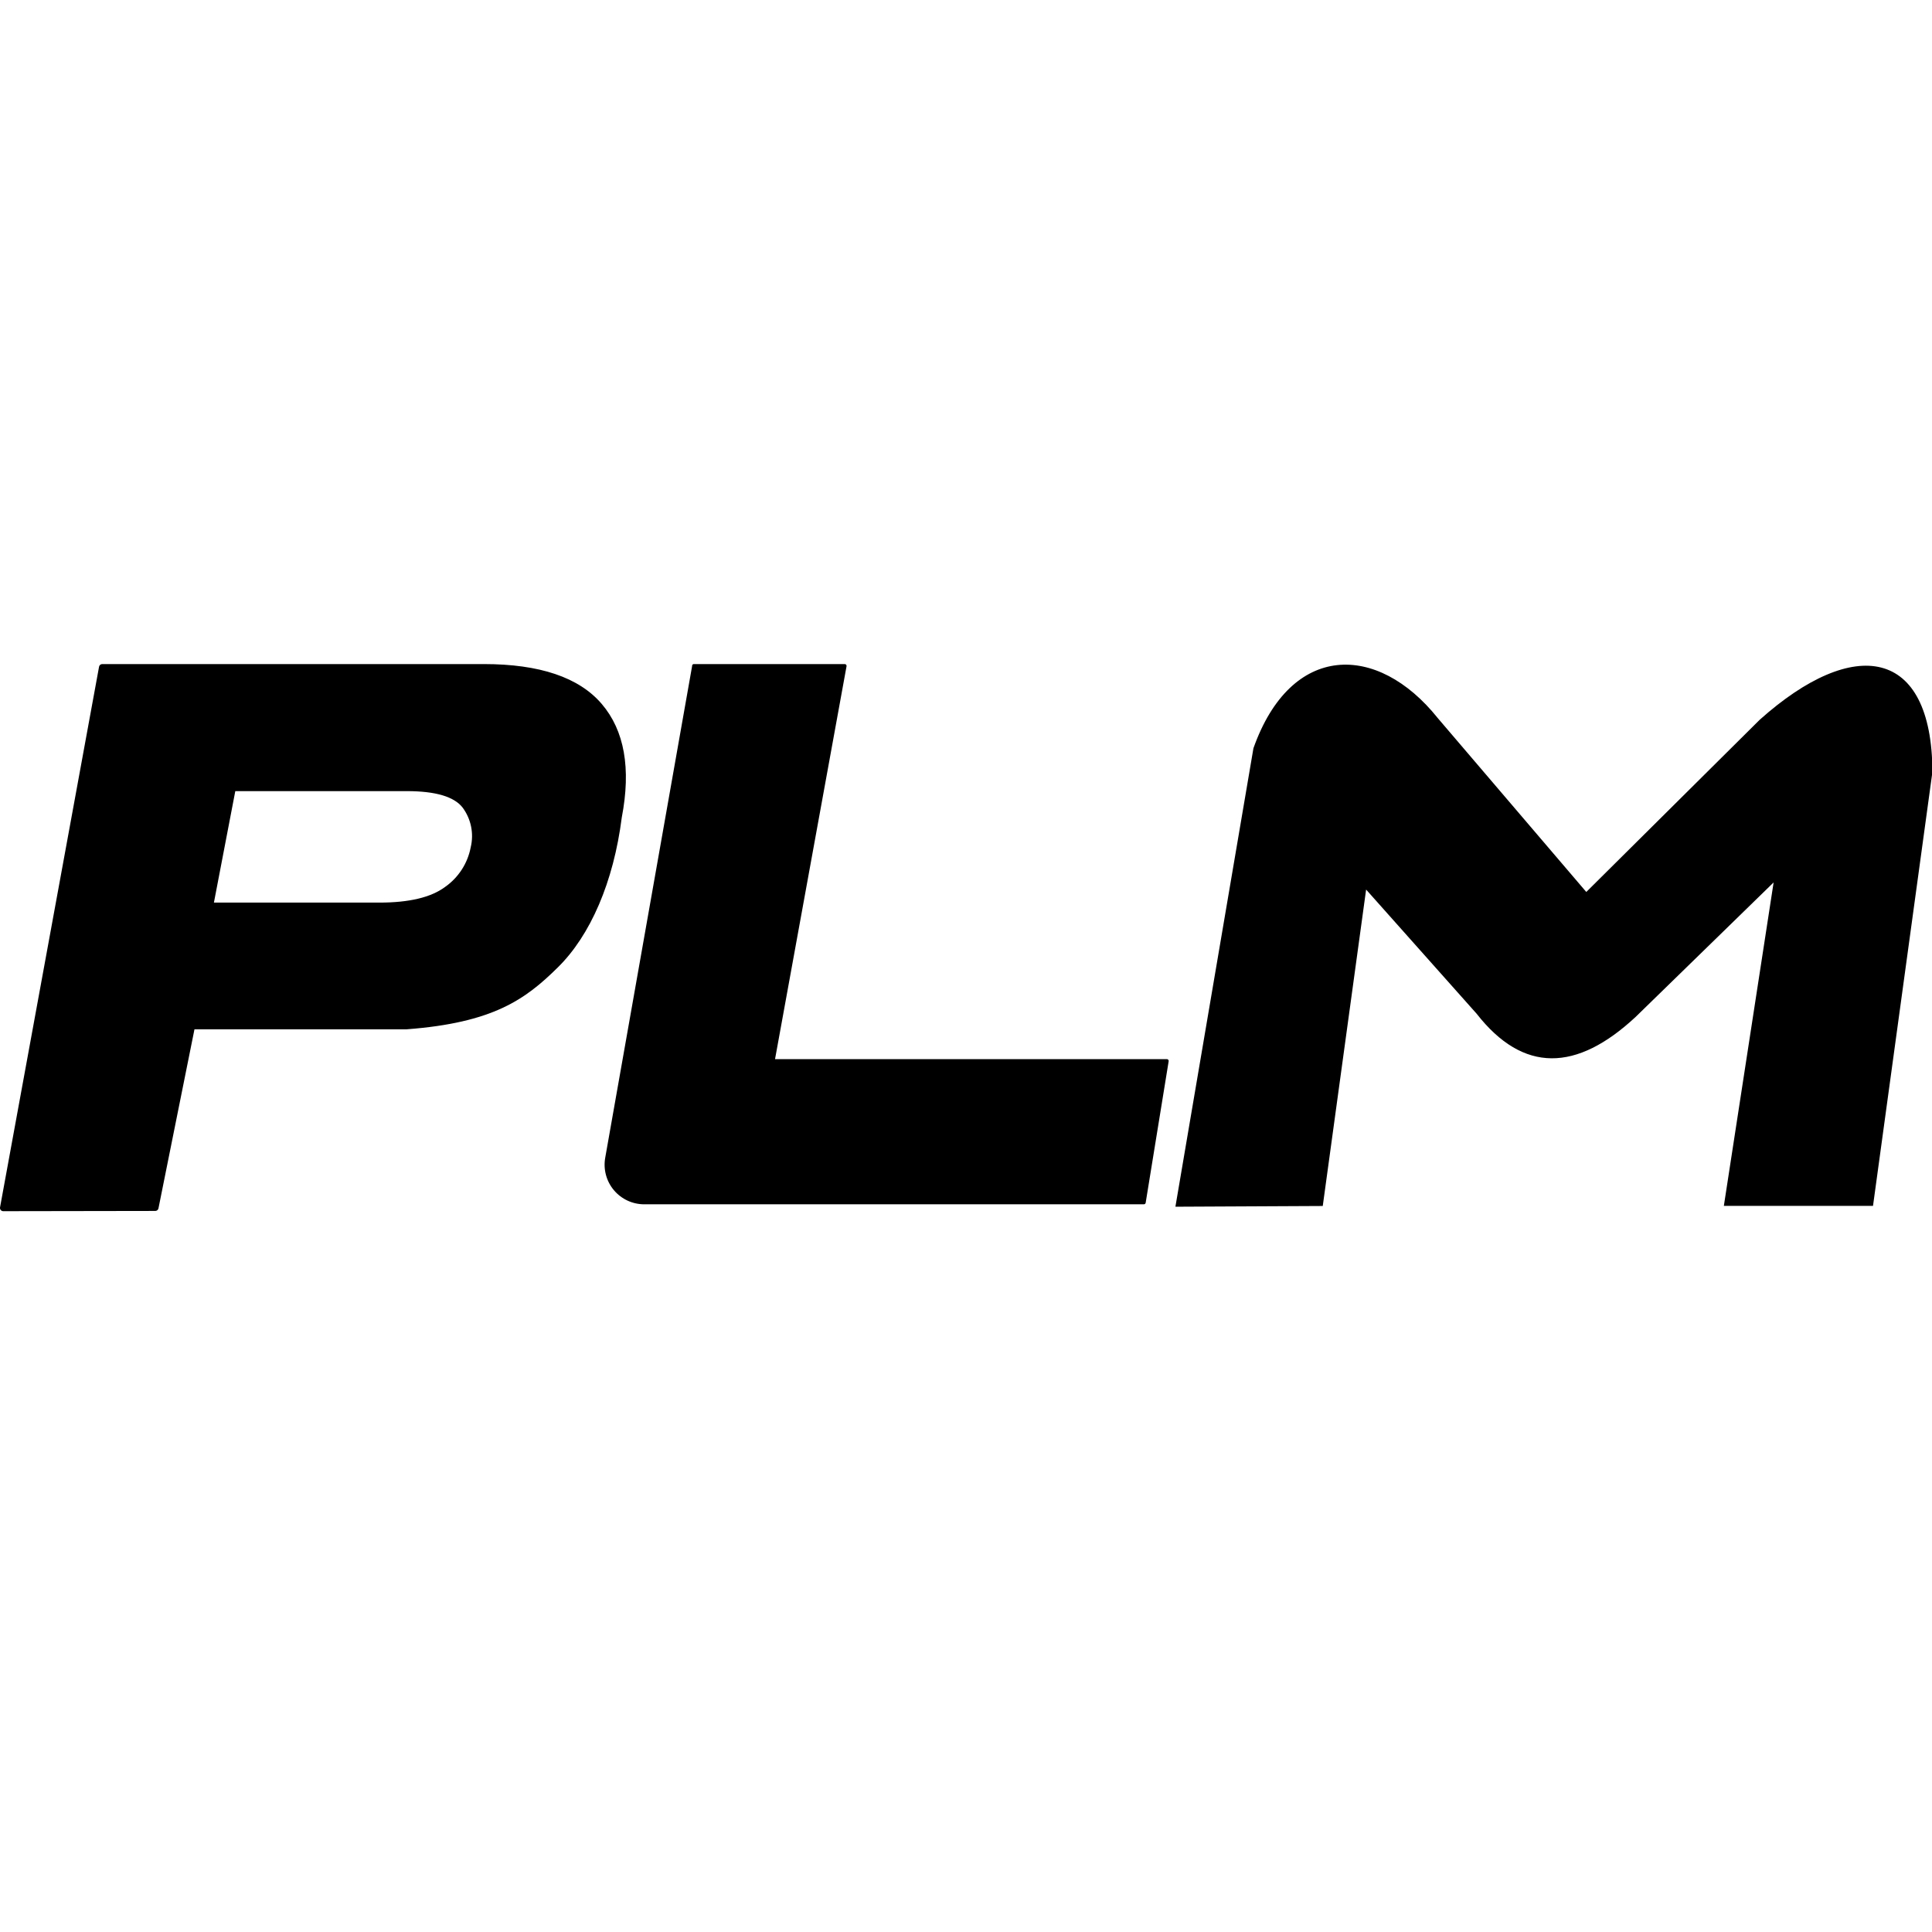
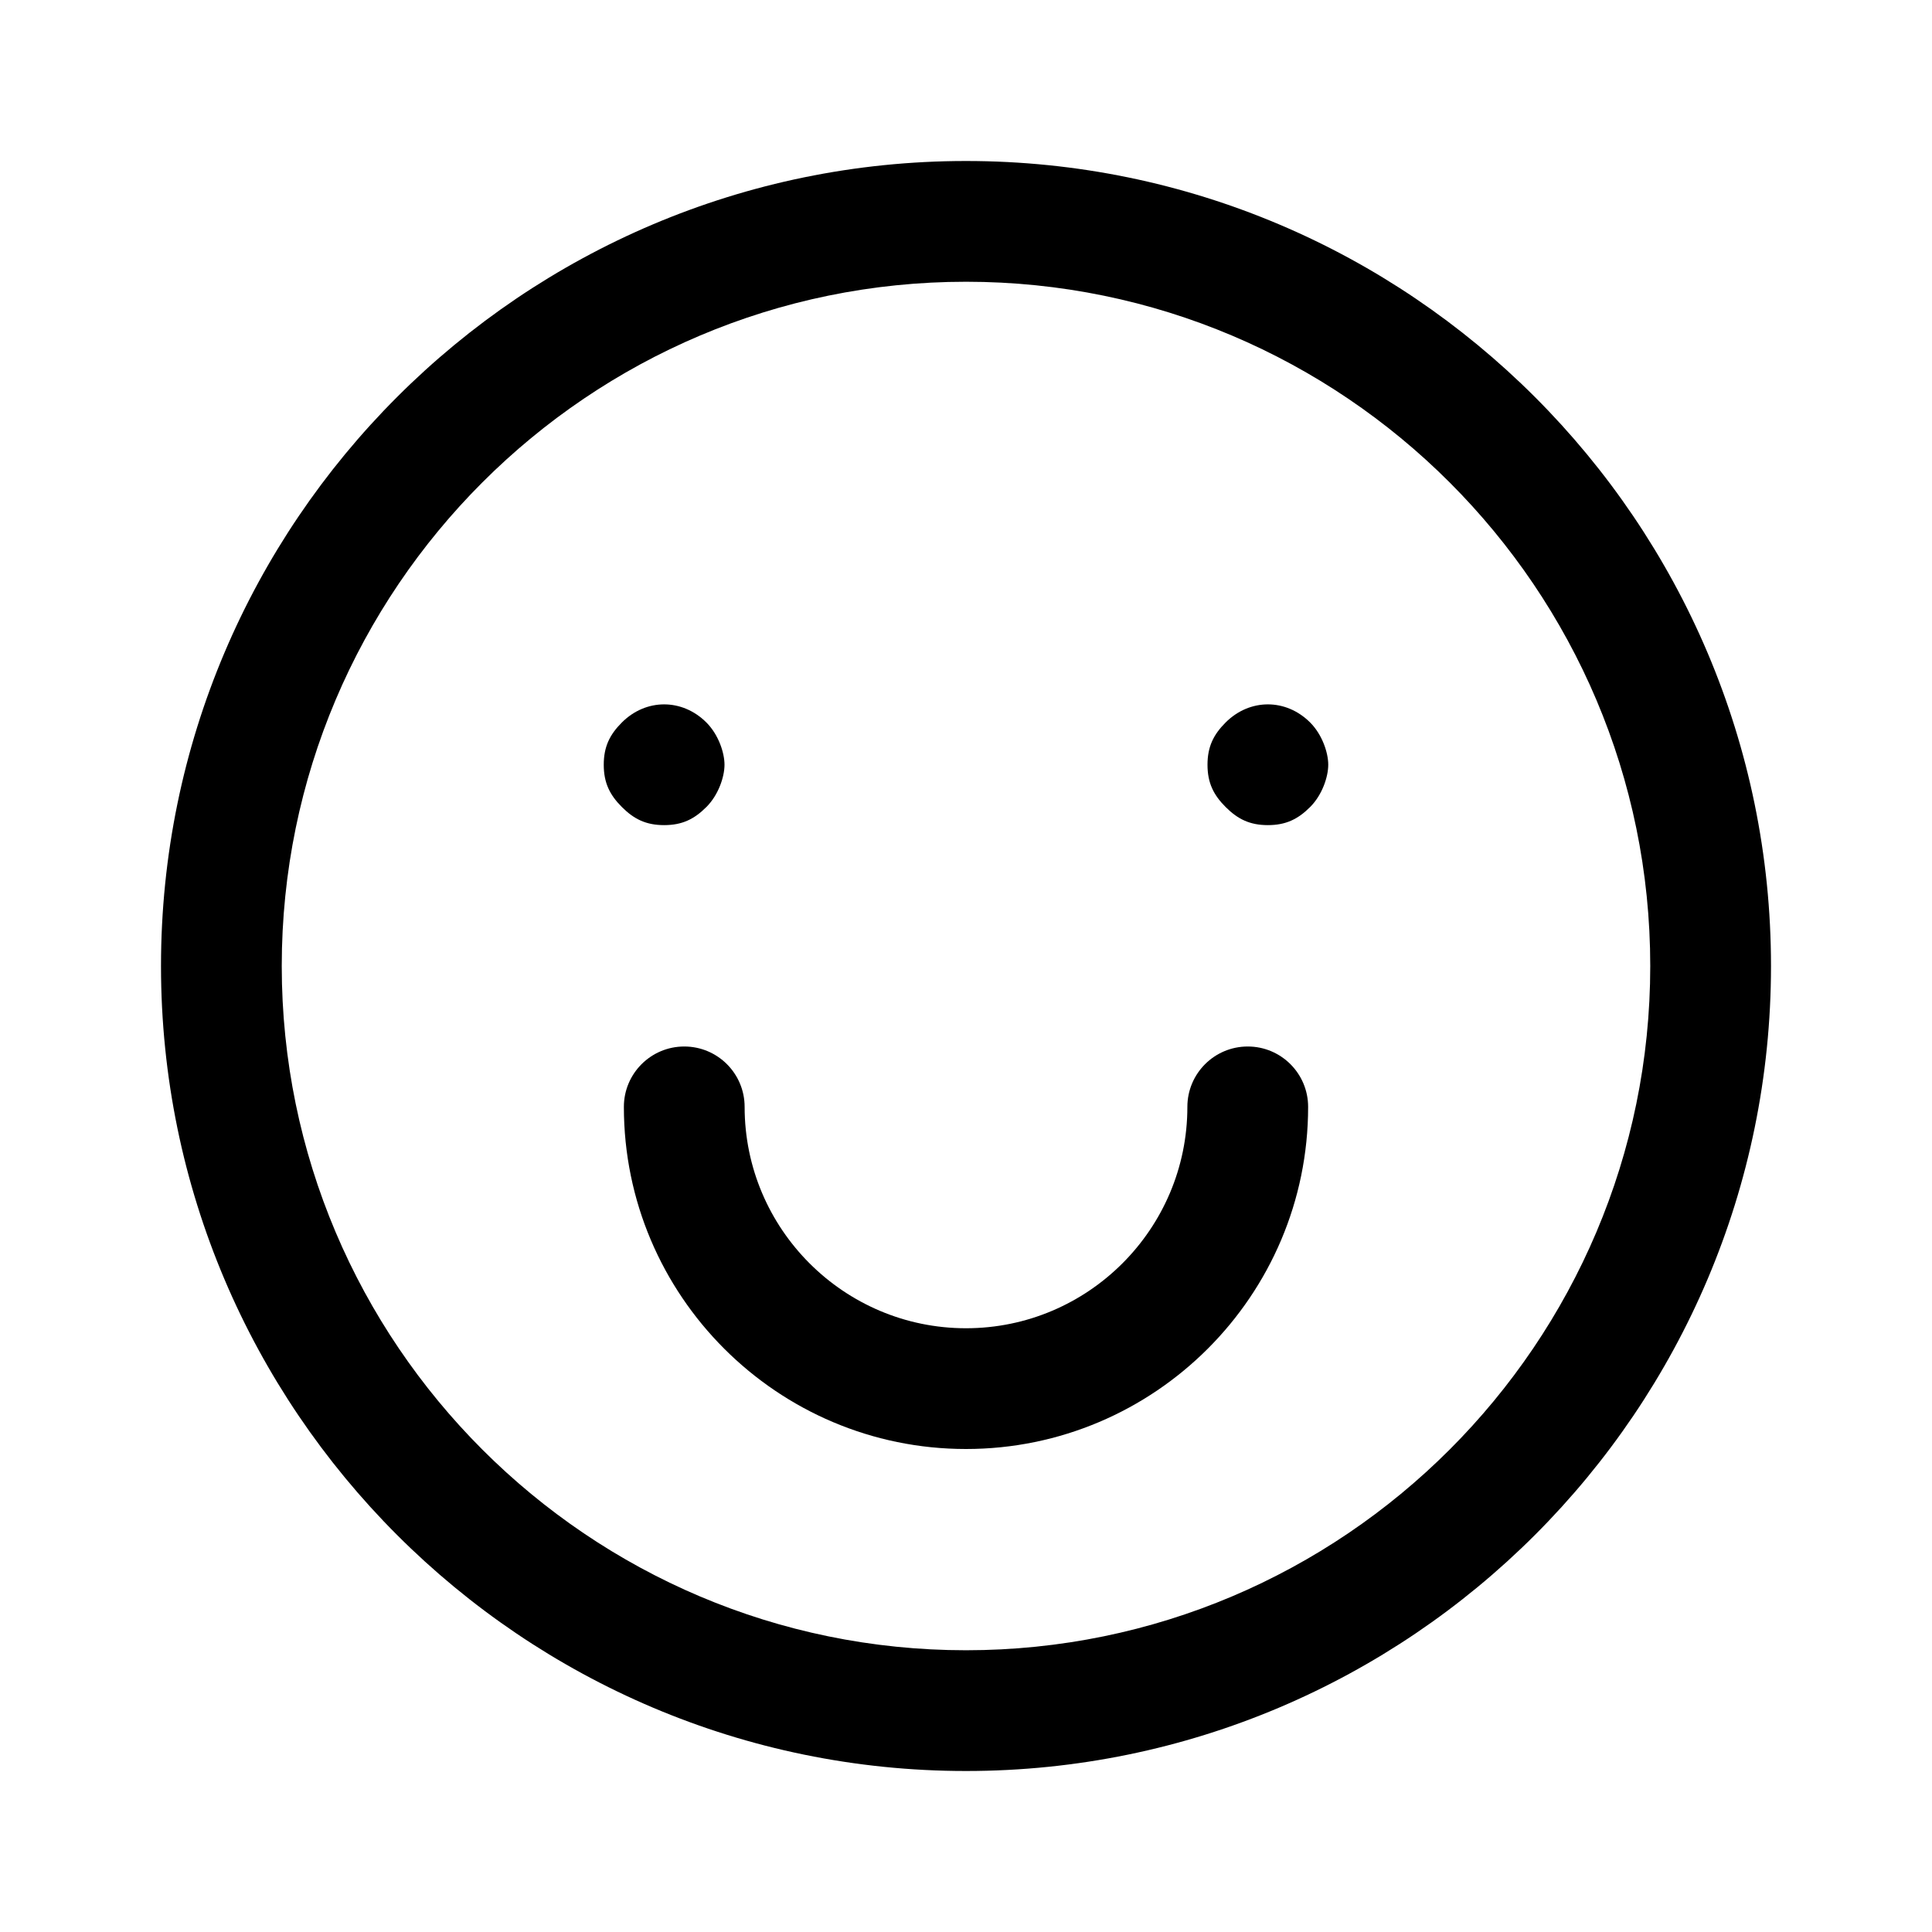
- <svg xmlns="http://www.w3.org/2000/svg" t="1736094078962" class="icon" viewBox="0 0 3276 1024" version="1.1" p-id="7010" width="200" height="200">
-   <path d="M1993.089 920.17l249.849-1.229 73.521-536.56 187.386 210.528c79.255 101.373 169.569 98.301 269.304 5.734l234.284-228.345-84.375 548.438h252.92L3276.737 182.707c-1.024-210.938-133.116-231.007-292.855-88.266l-294.084 292.036-251.896-294.903c-102.397-127.996-248.825-128.406-312.515 51.198l-132.297 777.397zM167.966 4.536A5.529 5.529 0 0 1 173.29 0.031h647.149c94.615 0 161.378 22.527 199.879 67.582 38.501 45.055 49.97 109.155 33.996 192.506-13.926 109.565-53.246 200.084-108.541 254.354-55.294 54.68-110.179 93.796-255.992 104.854H329.753l-61.029 303.504a5.529 5.529 0 0 1-5.325 4.505l-258.04 0.41A5.529 5.529 0 0 1 0.035 921.398L167.966 4.536z m194.759 399.962h280.568c50.379 0 87.447-8.806 111.203-26.418a106.288 106.288 0 0 0 43.621-67.172 81.098 81.098 0 0 0-13.721-67.582c-14.336-18.431-45.669-27.852-94.615-27.852h-290.807l-36.249 189.025zM1173.504 2.693A3.072 3.072 0 0 1 1176.985 0.031h255.378a3.072 3.072 0 0 1 3.072 3.686l-121.238 666.194H1978.343a3.072 3.072 0 0 1 3.277 3.686l-38.911 239.609a3.072 3.072 0 0 1-3.072 2.867H1092.61a67.172 67.172 0 0 1-66.353-79.05l147.452-834.33z" p-id="7011" />
+ <svg xmlns="http://www.w3.org/2000/svg" t="1746777183145" class="icon" viewBox="0 0 1024 1024" version="1.1" p-id="2627" width="200" height="200">
+   <path d="M329.6 382.933C323.2 389.333 320 395.733 320 405.333s3.2 16 9.6 22.4 12.8 9.6 22.4 9.6 16-3.2 22.4-9.6c6.4-6.4 9.6-16 9.6-22.4s-3.2-16-9.6-22.4c-12.8-12.8-32-12.8-44.8 0zM649.6 382.933C643.2 389.333 640 395.733 640 405.333s3.2 16 9.6 22.4 12.8 9.6 22.4 9.6 16-3.2 22.4-9.6c6.4-6.4 9.6-16 9.6-22.4s-3.2-16-9.6-22.4c-12.8-12.8-32-12.8-44.8 0z" p-id="2628" />
+   <path d="M512 938.667c-235.264 0-426.667-191.403-426.667-426.667s191.403-426.667 426.667-426.667 426.667 191.403 426.667 426.667-191.403 426.667-426.667 426.667z m0-789.333C312.021 149.333 149.333 312.021 149.333 512c0 199.979 162.688 362.667 362.667 362.667 199.979 0 362.667-162.688 362.667-362.667 0-199.979-162.688-362.667-362.667-362.667z" p-id="2629" />
+   <path d="M512 768c-99.989 0-181.333-81.344-181.333-181.333a32 32 0 1 1 64 0c0 64.693 52.64 117.333 117.333 117.333s117.333-52.64 117.333-117.333a32 32 0 1 1 64 0c0 99.989-81.344 181.333-181.333 181.333z" p-id="2630" />
</svg>
